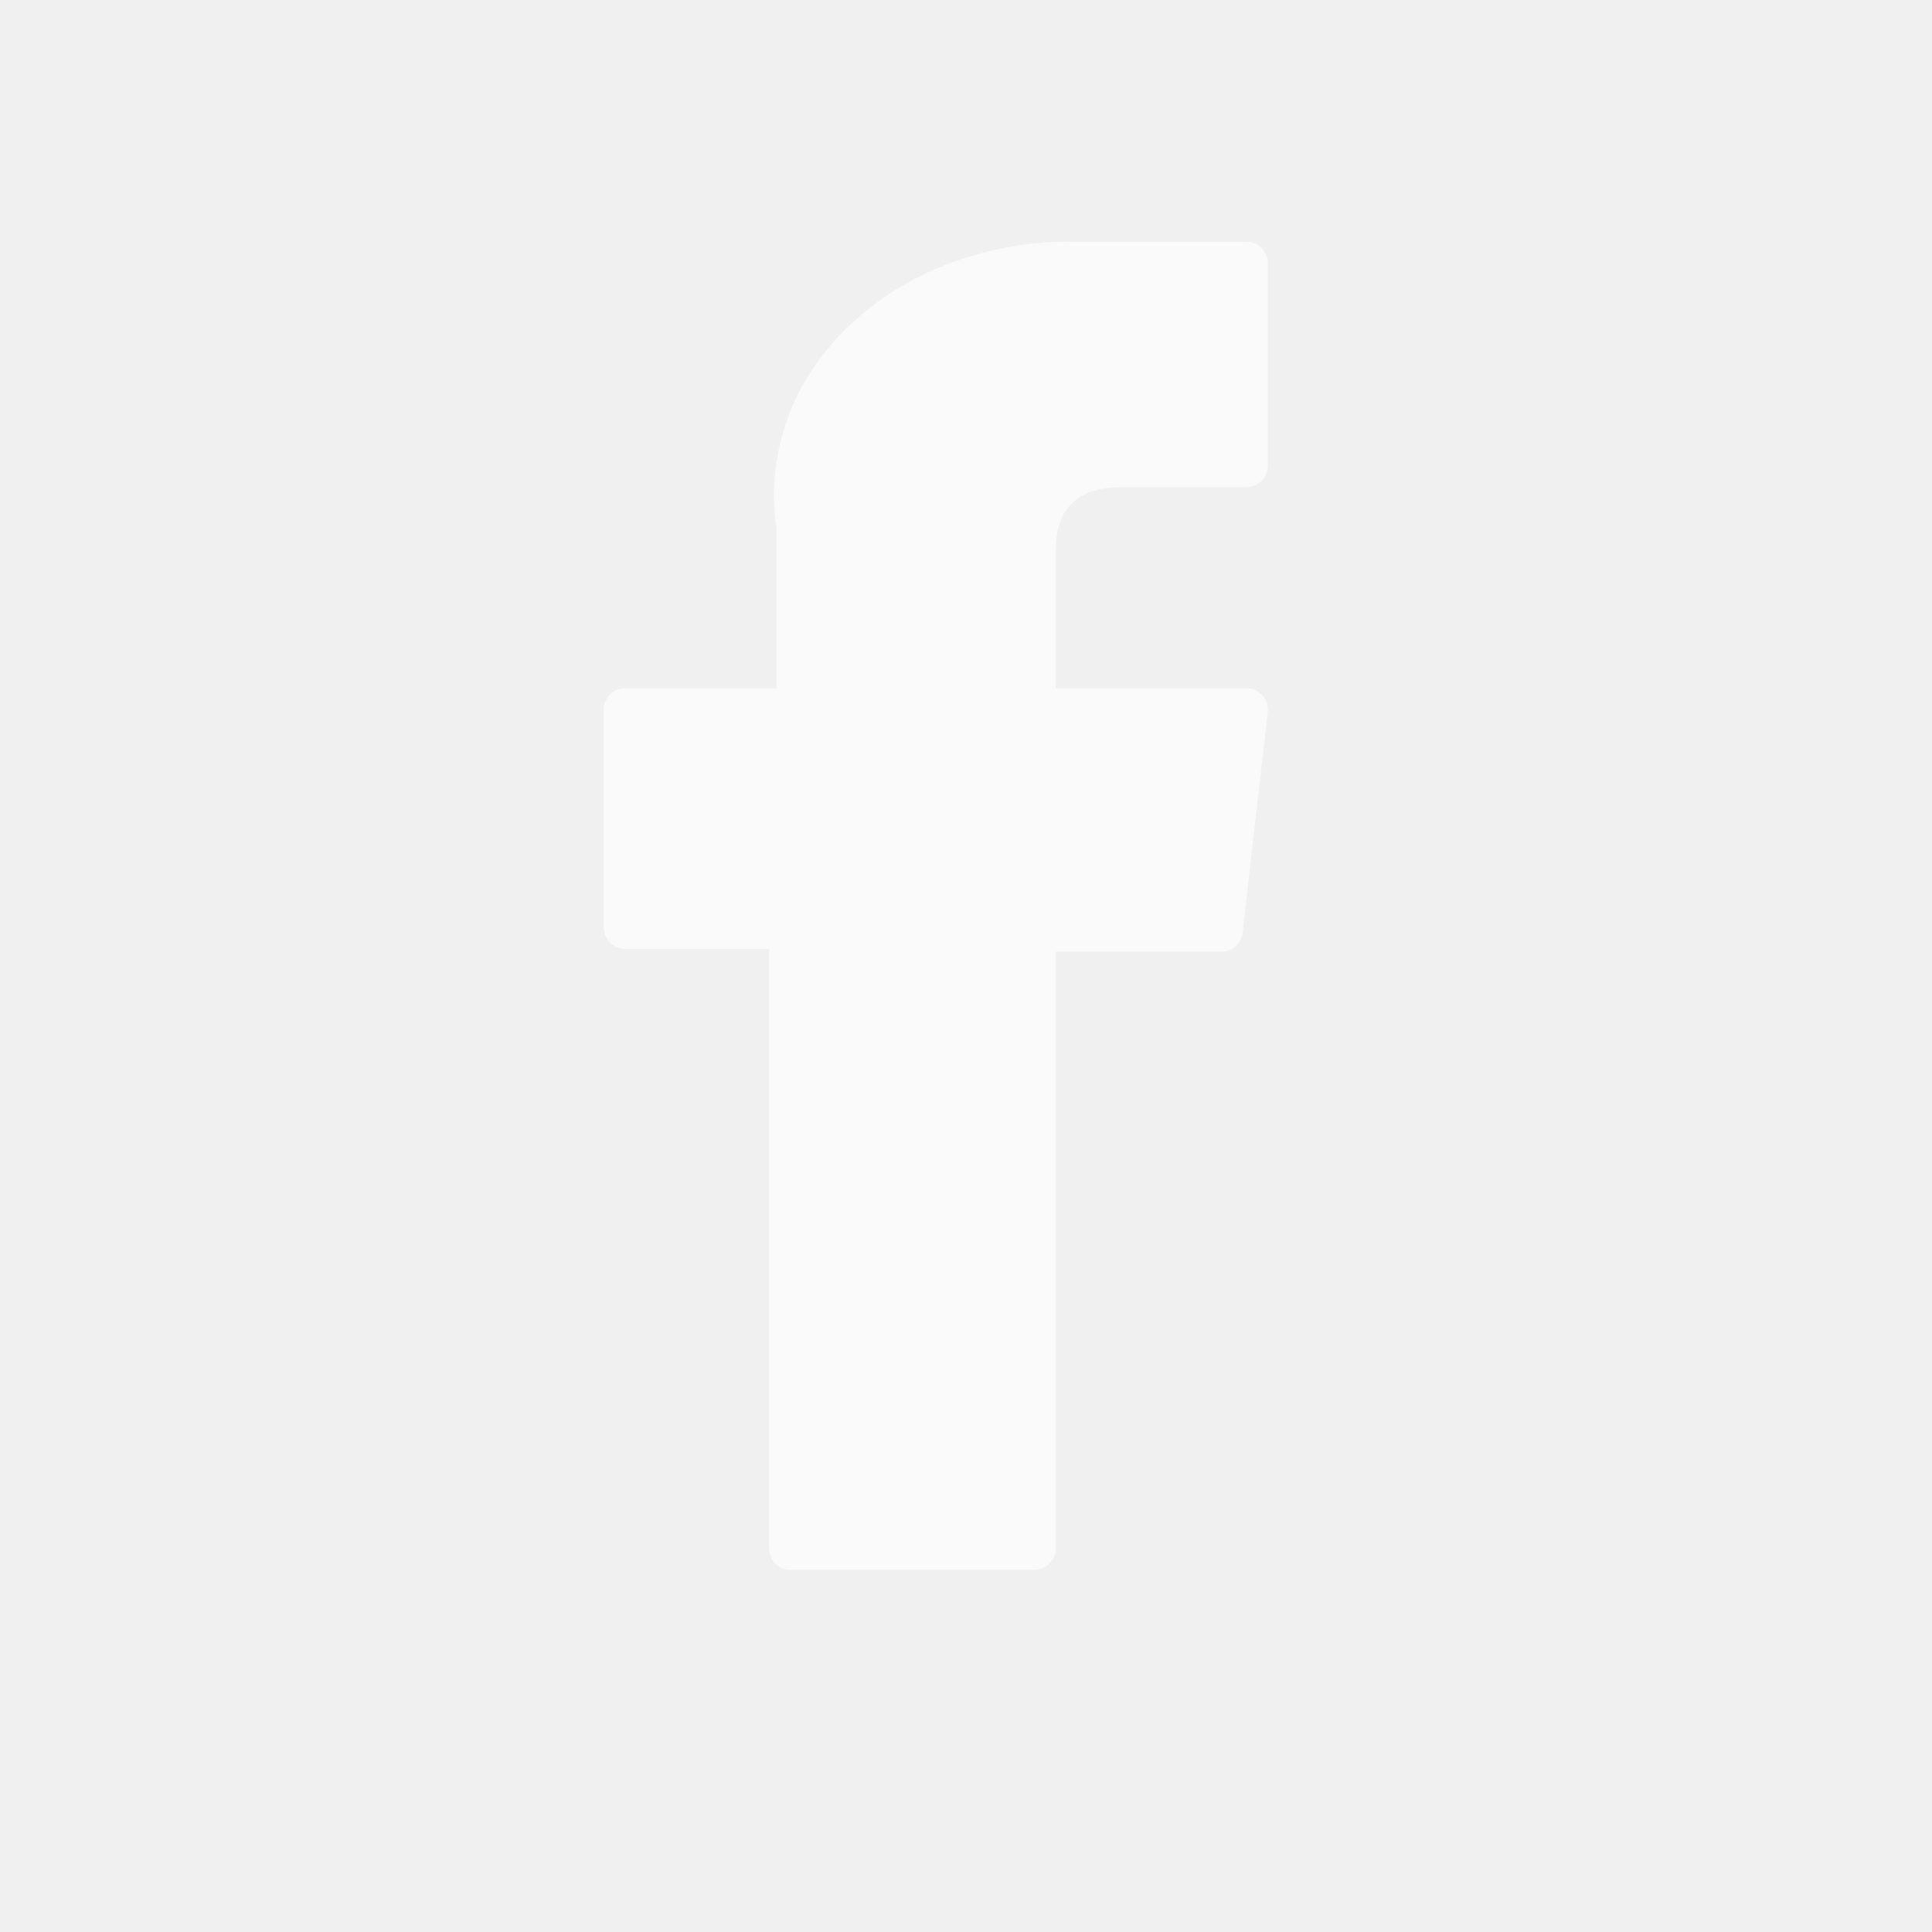
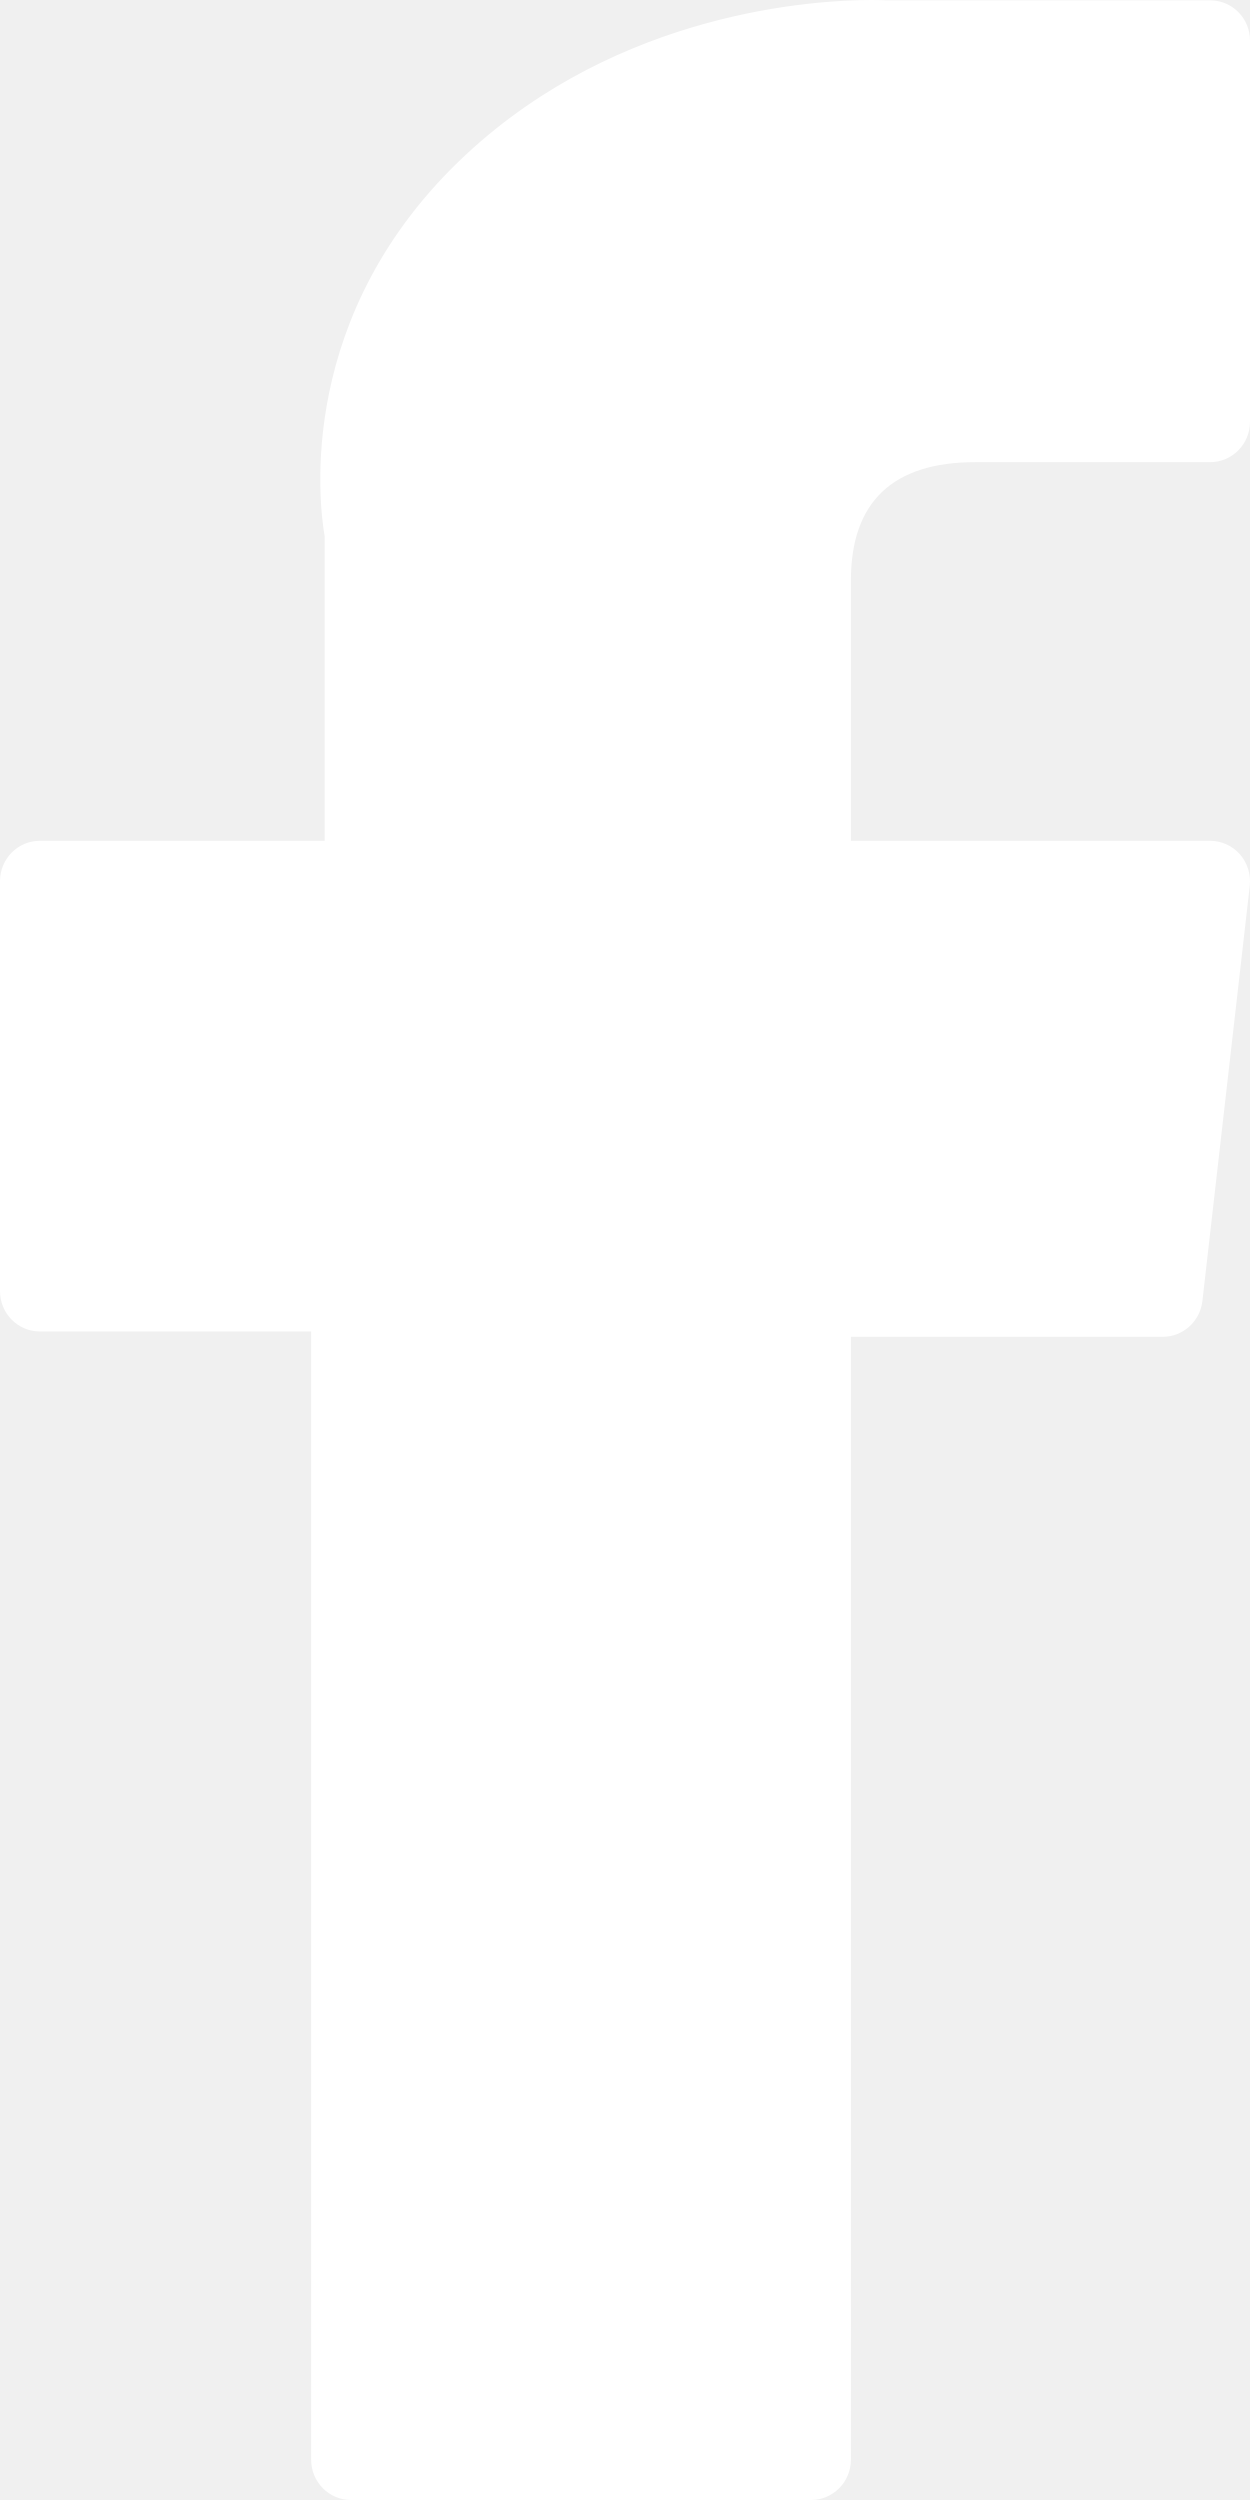
- <svg xmlns="http://www.w3.org/2000/svg" width="32" height="32" viewBox="0 0 32 32" fill="none">
-   <g opacity="0.64">
-     <path d="M10.351 15.717H12.738V25.645C12.738 25.841 12.895 26 13.089 26H17.137C17.331 26 17.488 25.841 17.488 25.645V15.764H20.232C20.41 15.764 20.561 15.629 20.581 15.45L20.998 11.795C21.009 11.694 20.977 11.593 20.911 11.518C20.844 11.443 20.749 11.399 20.649 11.399H17.488V9.108C17.488 8.417 17.856 8.067 18.582 8.067C18.686 8.067 20.649 8.067 20.649 8.067C20.843 8.067 21 7.908 21 7.712V4.357C21 4.161 20.843 4.003 20.649 4.003H17.801C17.781 4.002 17.736 4 17.67 4C17.176 4 15.458 4.098 14.101 5.359C12.598 6.757 12.807 8.43 12.857 8.72V11.399H10.351C10.157 11.399 10 11.558 10 11.754V15.362C10 15.558 10.157 15.717 10.351 15.717Z" fill="white" />
-   </g>
+ <svg xmlns="http://www.w3.org/2000/svg" width="11" height="22" viewBox="0 0 11 22" fill="none">
+   <path d="M0.351 11.717H2.738V21.645C2.738 21.841 2.895 22 3.089 22H7.137C7.331 22 7.488 21.841 7.488 21.645V11.764H10.232C10.41 11.764 10.56 11.629 10.581 11.45L10.998 7.795C11.009 7.694 10.977 7.593 10.911 7.518C10.844 7.442 10.749 7.399 10.649 7.399H7.488V5.108C7.488 4.417 7.856 4.067 8.582 4.067C8.686 4.067 10.649 4.067 10.649 4.067C10.843 4.067 11 3.908 11 3.712V0.357C11 0.161 10.843 0.003 10.649 0.003H7.801C7.781 0.002 7.736 0 7.67 0C7.176 0 5.458 0.098 4.102 1.359C2.598 2.757 2.807 4.43 2.857 4.72V7.399H0.351C0.157 7.399 0 7.558 0 7.754V11.362C0 11.558 0.157 11.717 0.351 11.717Z" fill="white" />
</svg>
